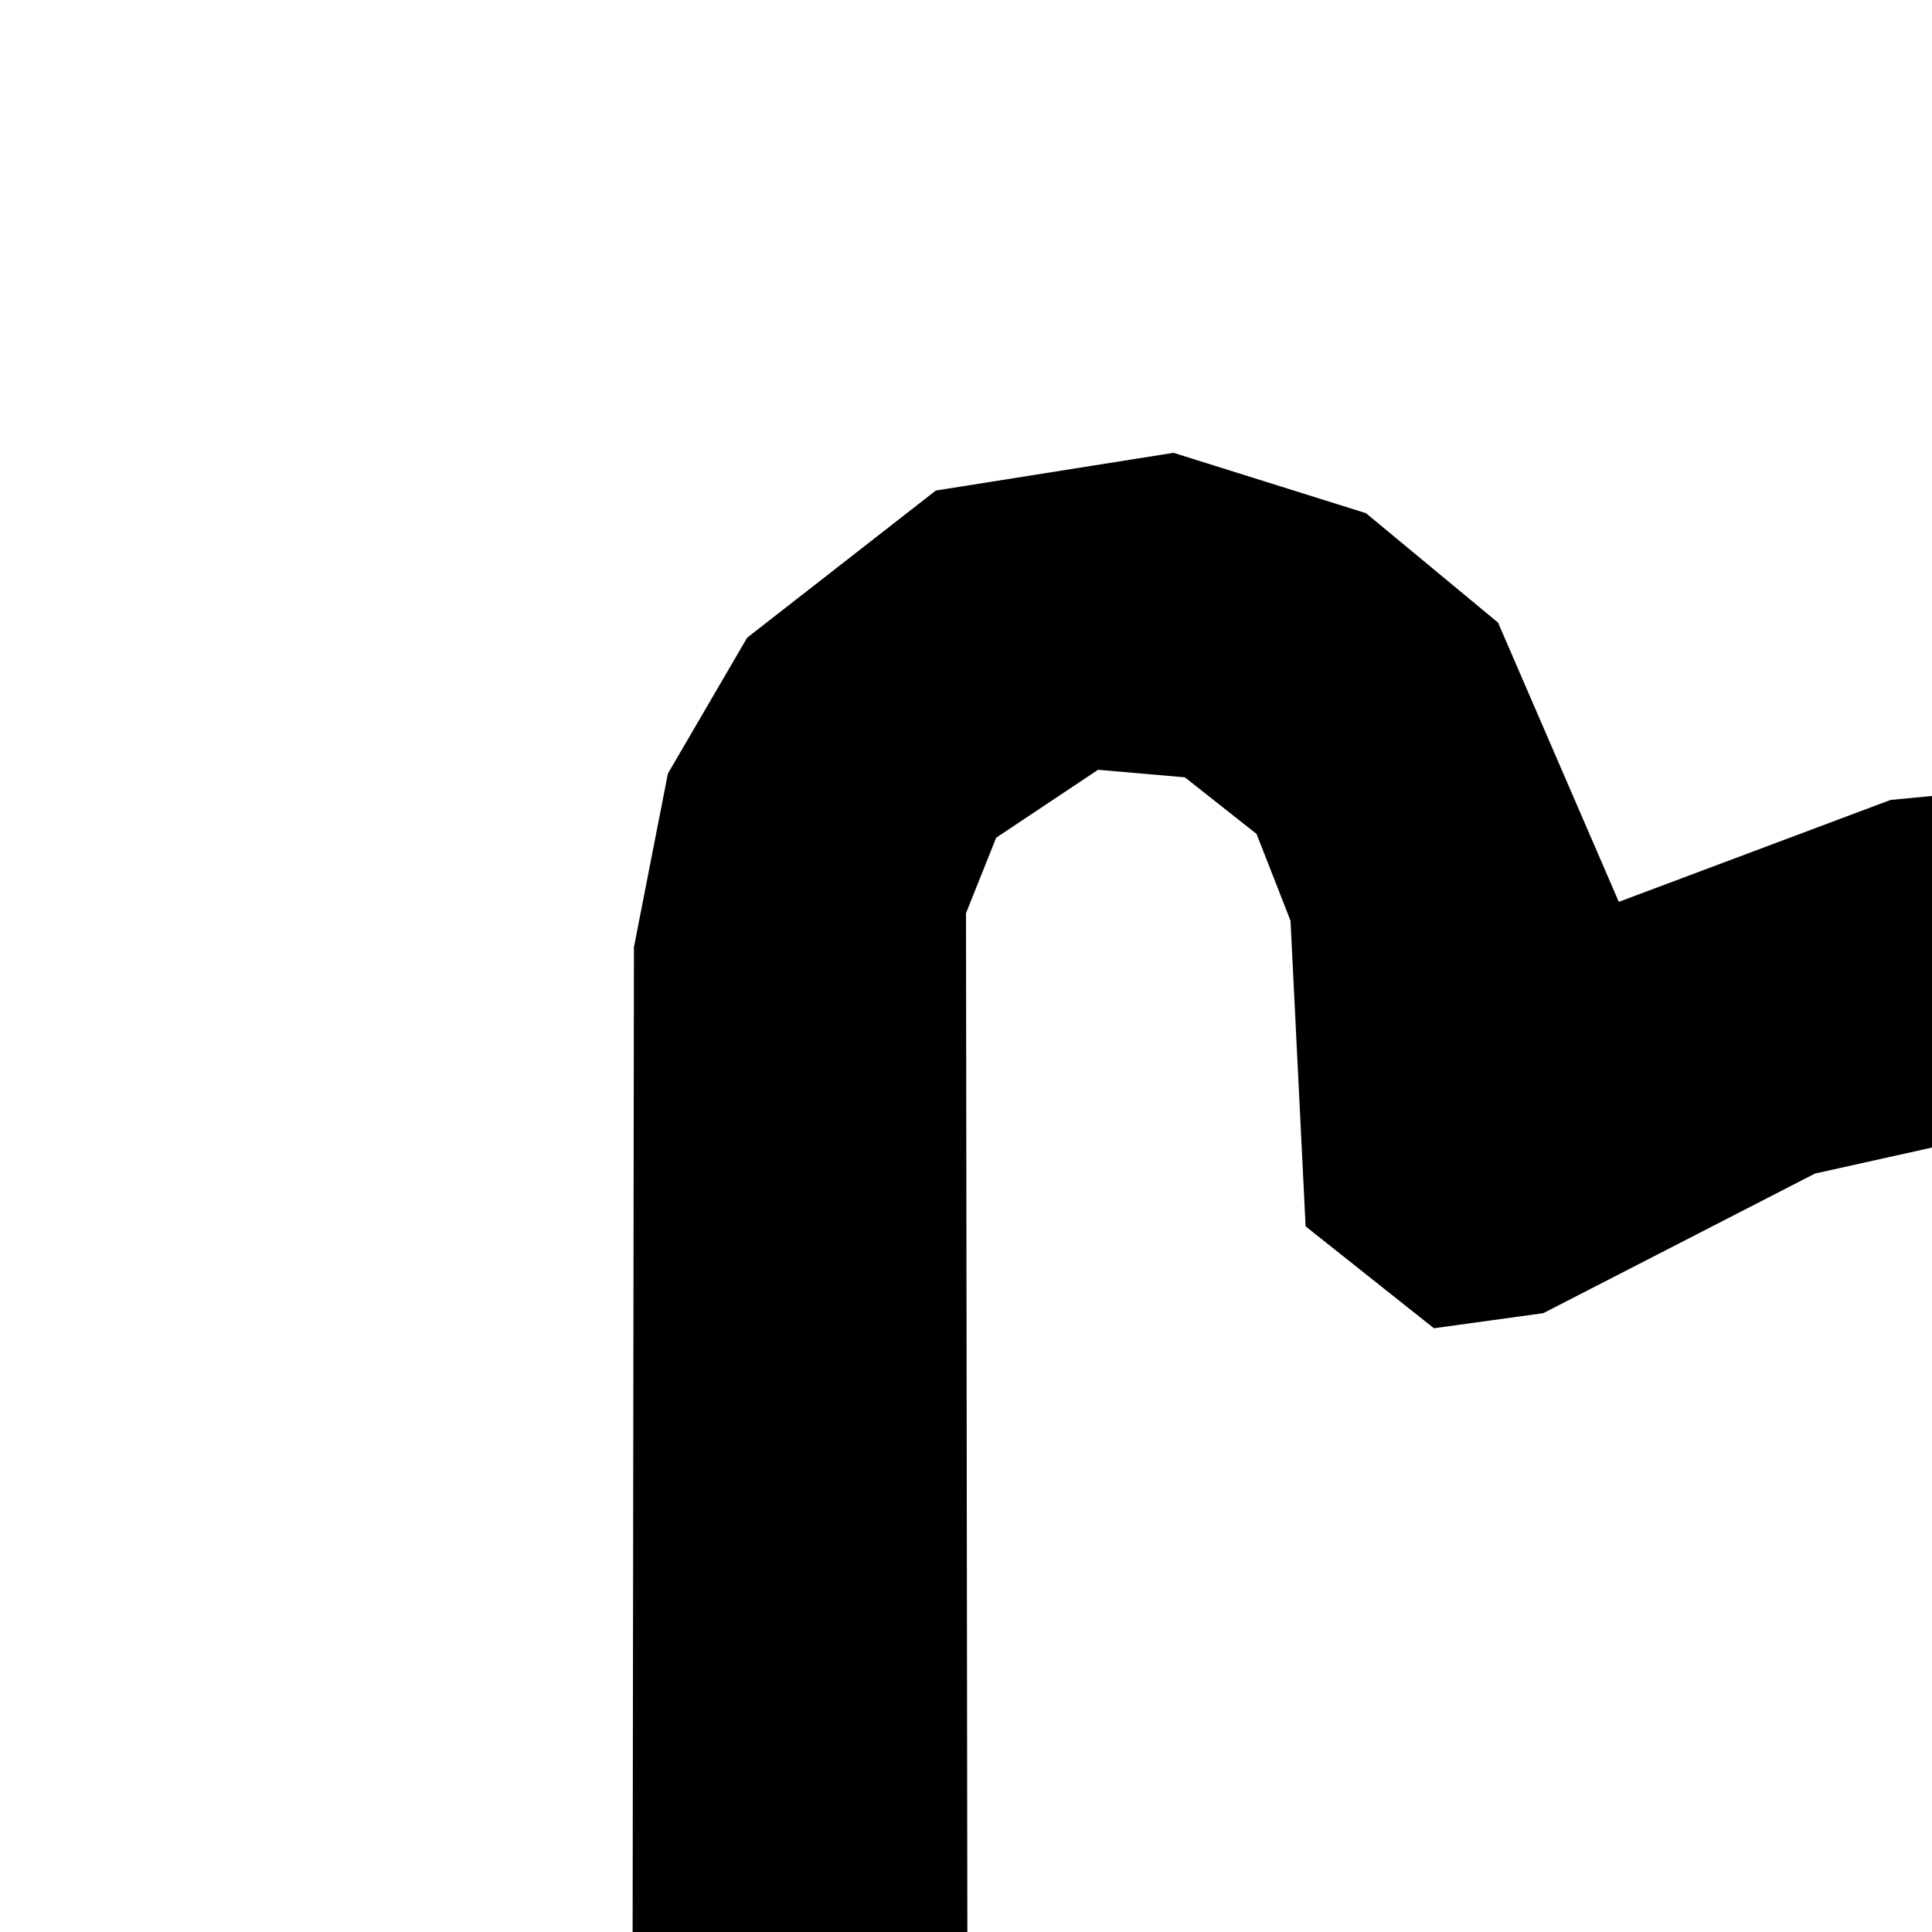
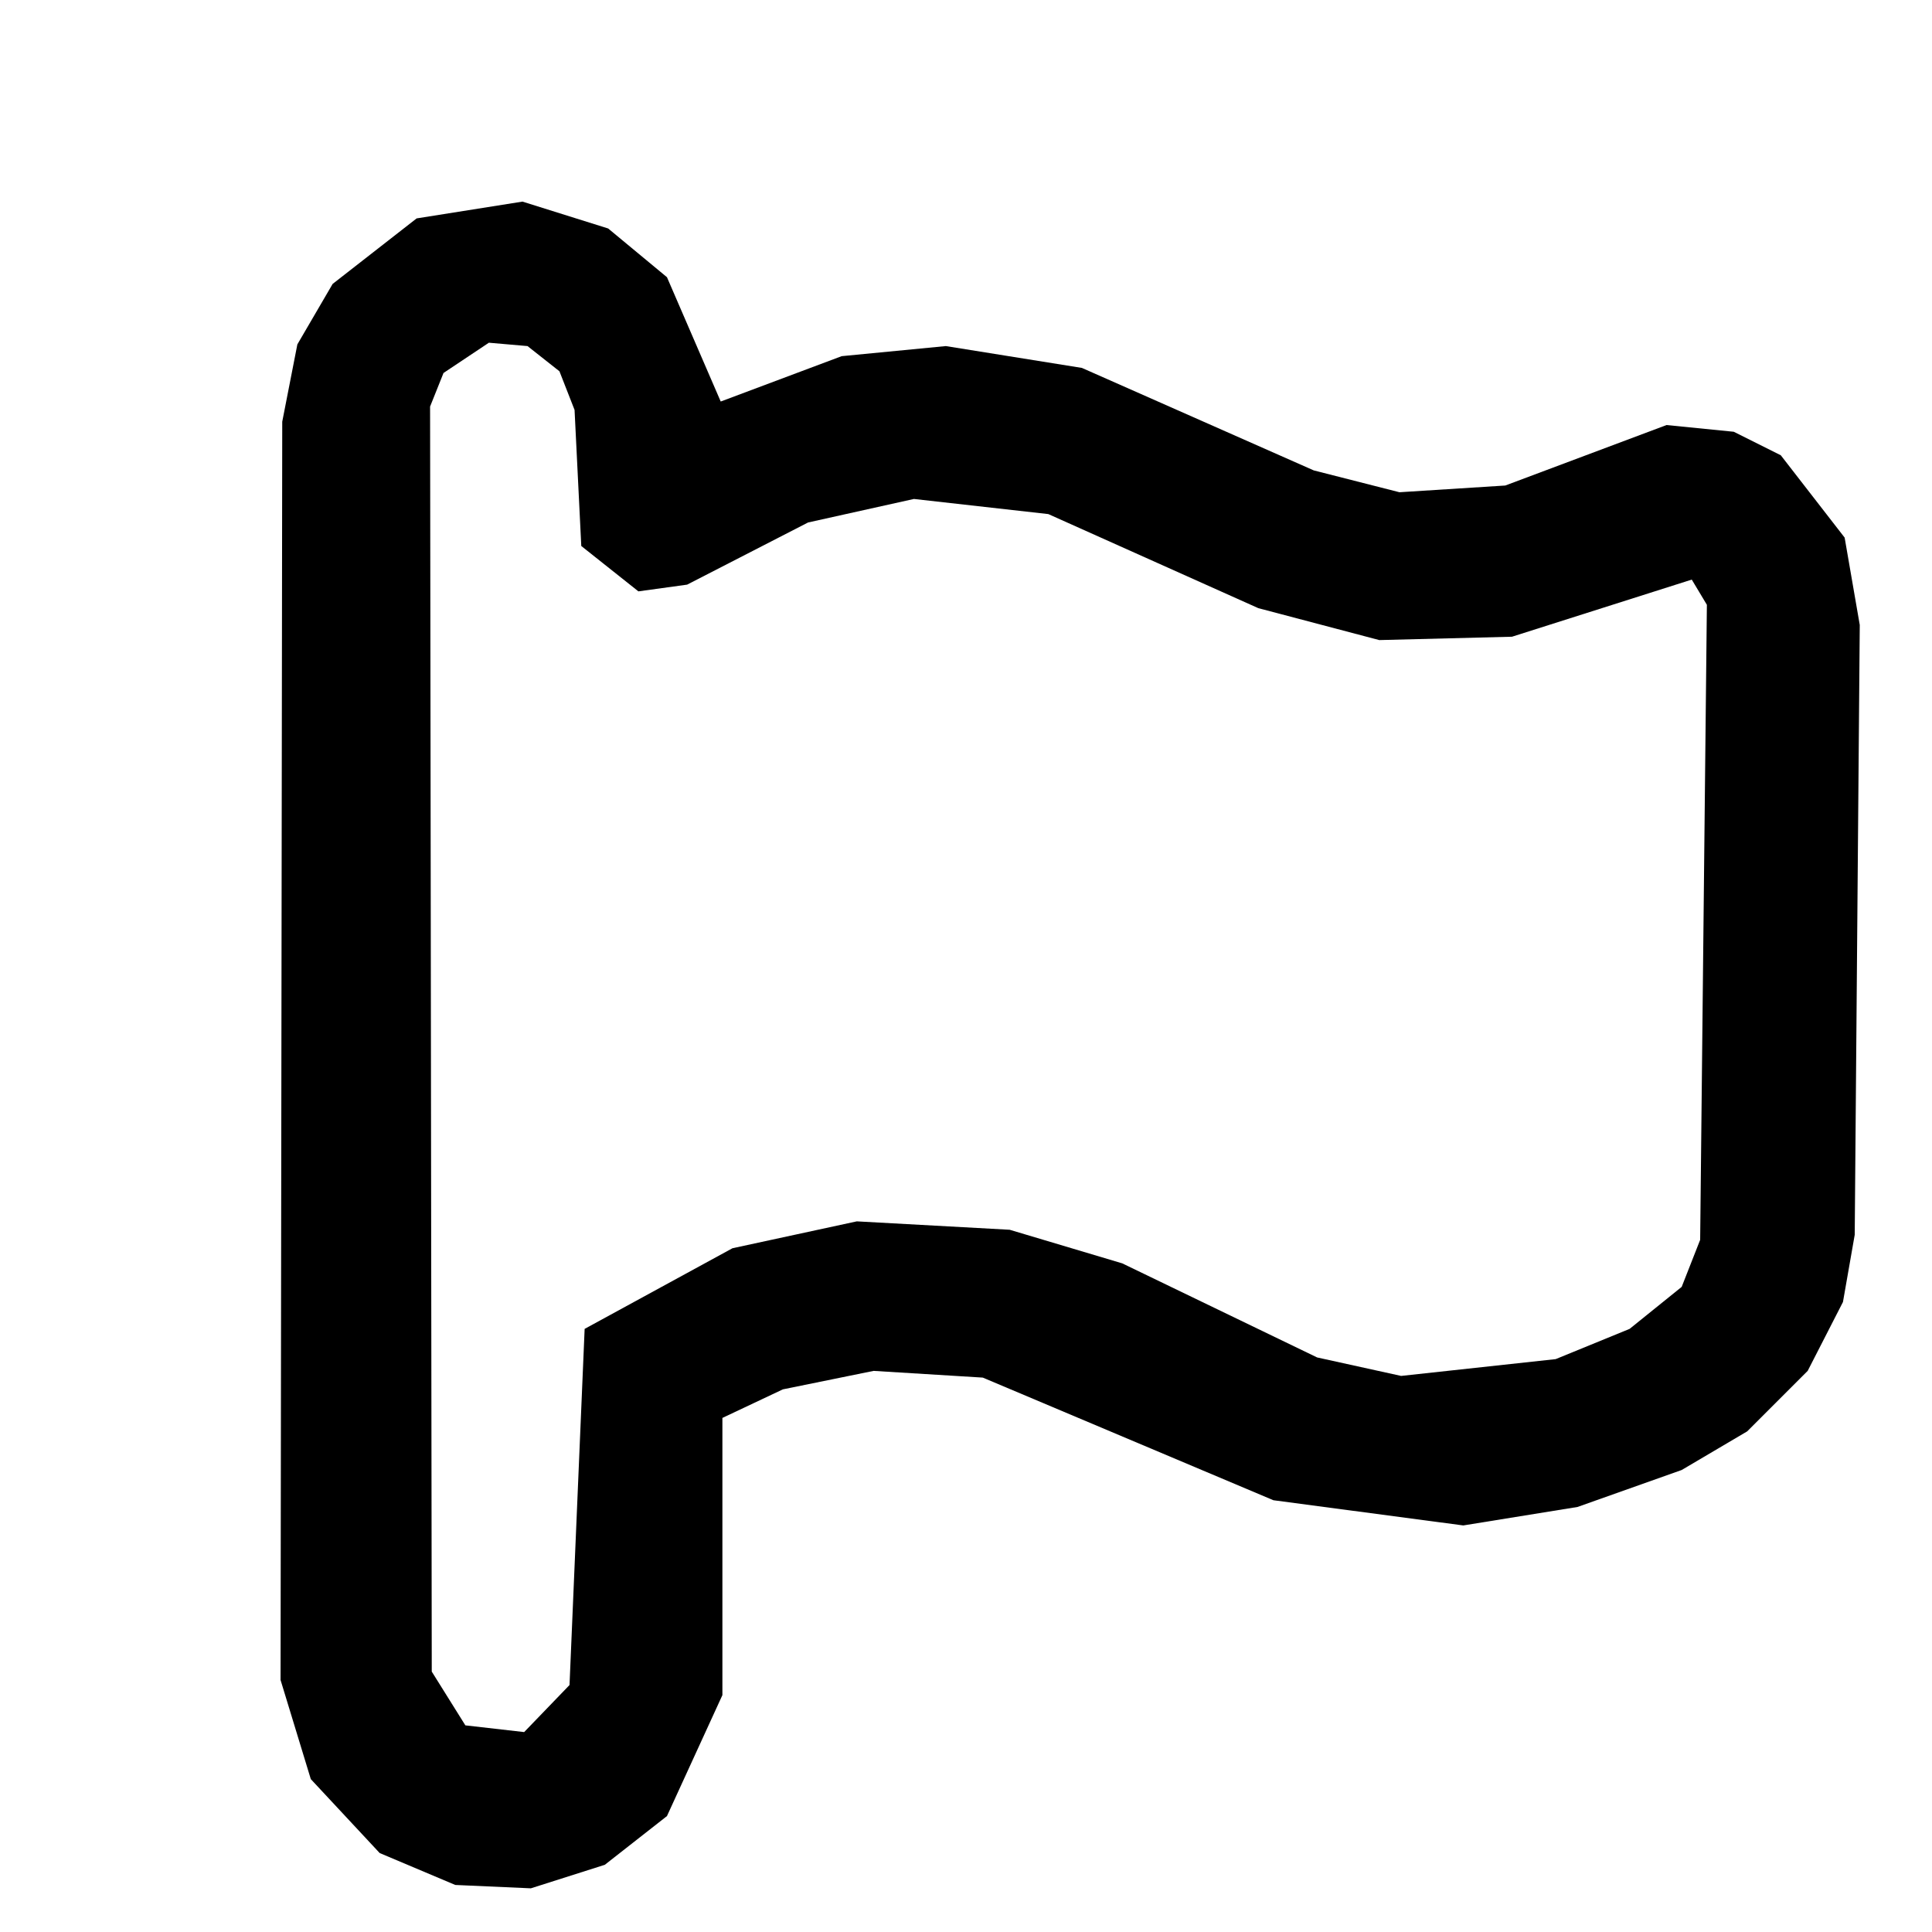
- <svg xmlns="http://www.w3.org/2000/svg" viewBox="0 0 512 512">
+ <svg xmlns="http://www.w3.org/2000/svg" viewBox="0 0 1150 1150">
  <defs>
    <linearGradient id="g5" x1="0" y1="0" x2="1" y2="1">
      <stop stop-color="#000000" />
      <stop offset="1" stop-color="#000000" />
    </linearGradient>
  </defs>
  <path fill-rule="evenodd" fill="url(#g5)" d="M198,169 177,205 168,251 167,1000 185,1059 226,1103 271,1122 316,1124 360,1110 397,1081 430,1009 430,844 466,827 520,816 585,820 758,893 871,908 939,897 1001,875 1040,852 1076,816 1097,775 1104,735 1107,372 1098,320 1060,271 1032,257 992,253 896,289 833,293 782,280 644,219 563,206 501,212 429,239 397,165 362,136 311,120 248,130Z M264,222 291,204 314,206 333,221 342,244 346,325 380,352 409,348 481,311 544,297 624,306 749,362 821,381 900,379 1007,345 1016,360 1012,738 1001,766 970,791 926,809 834,819 784,808 668,752 601,732 510,727 436,743 348,791 339,1003 312,1031 277,1027 257,995 256,242Z" />
</svg>
